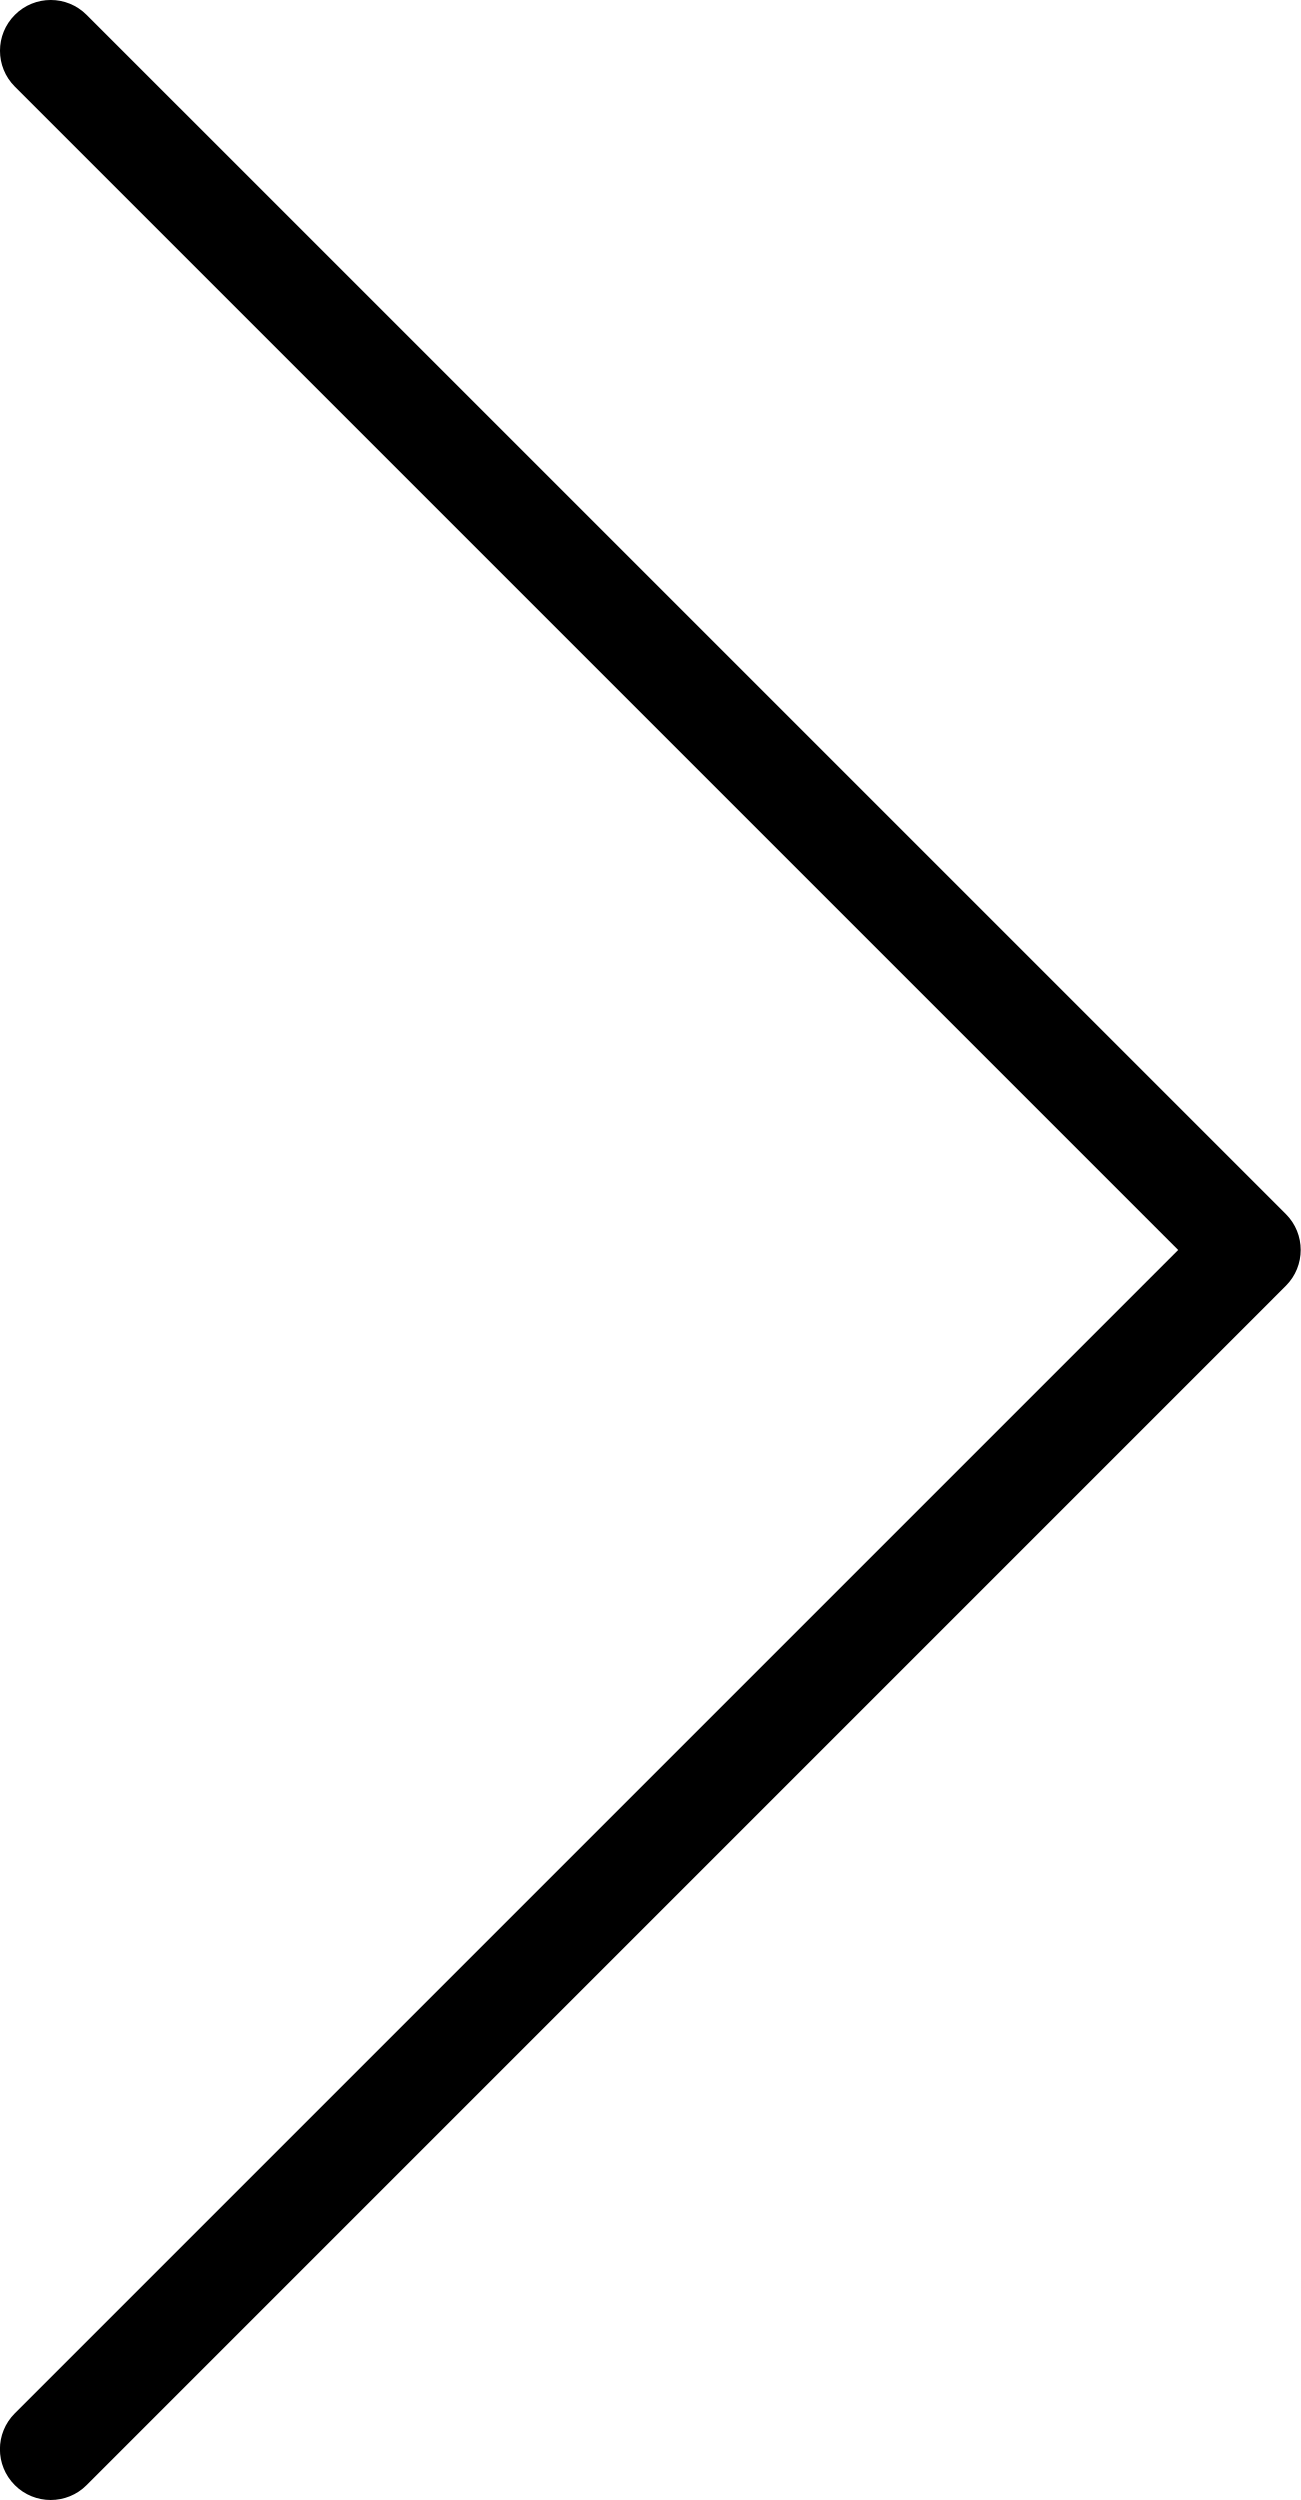
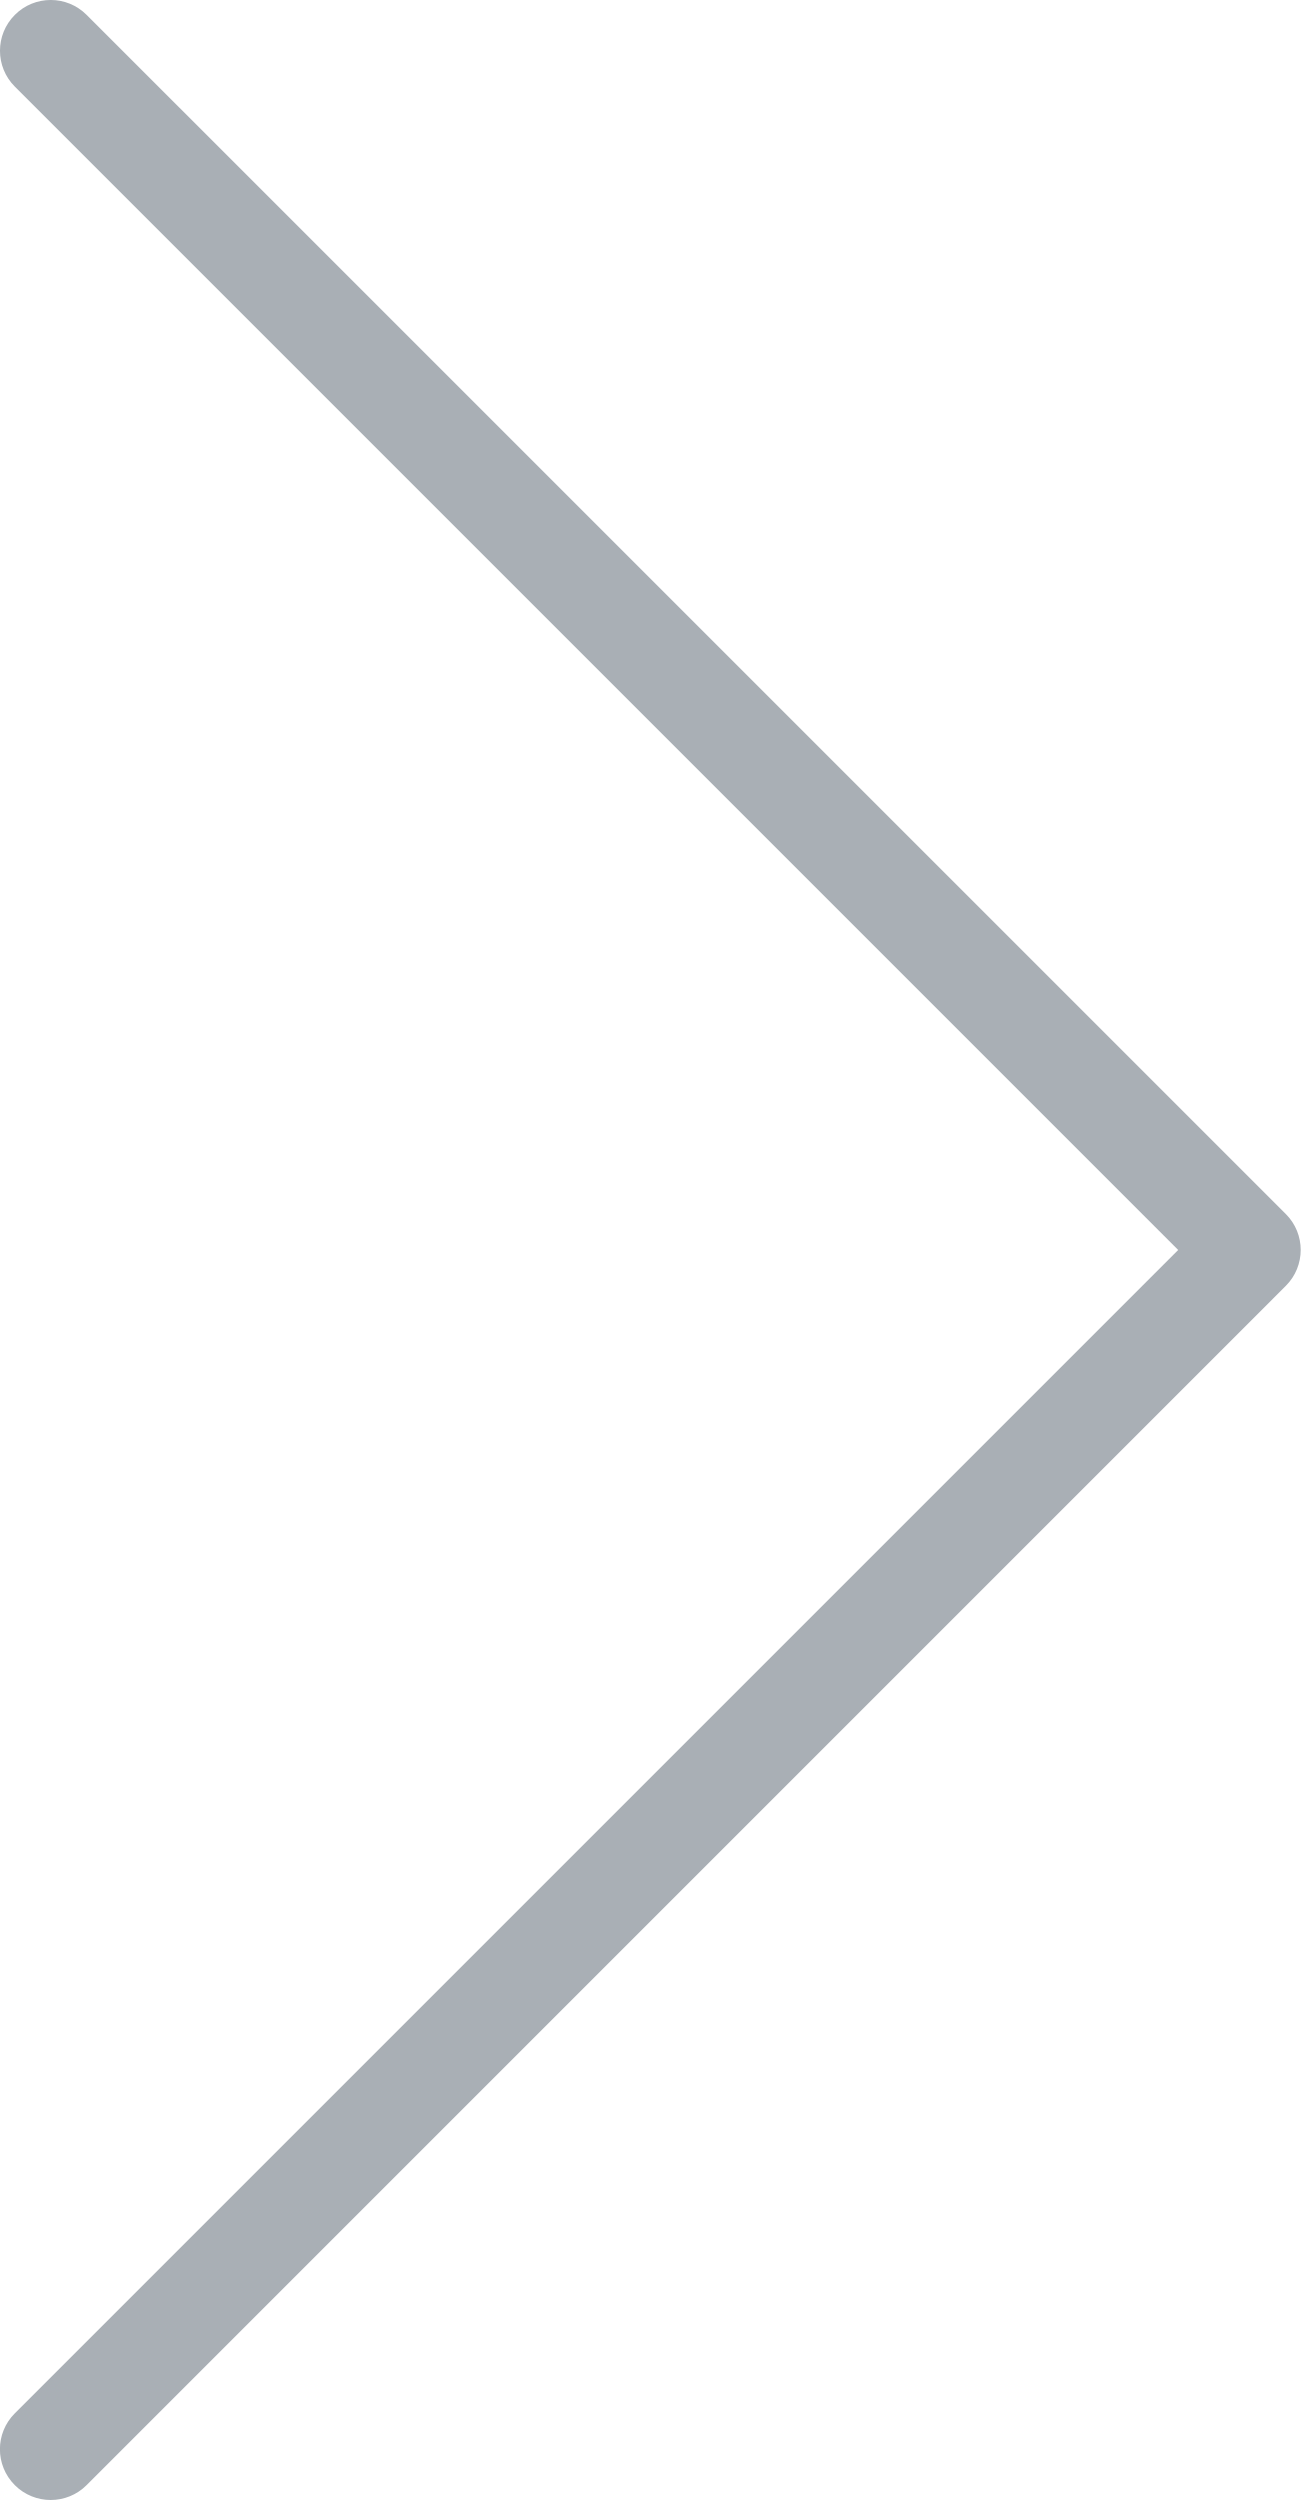
<svg xmlns="http://www.w3.org/2000/svg" version="1.1" id="Layer_1" x="0px" y="0px" width="21.706px" height="41.719px" viewBox="0 0 21.706 41.719" enable-background="new 0 0 21.706 41.719" xml:space="preserve">
-   <path d="M19.661,20.859L0.248,1.446c-0.331-0.331-0.331-0.867,0-1.198c0.33-0.331,0.867-0.331,1.197,0l20.013,20.012 c0.33,0.33,0.33,0.867,0,1.197L1.445,41.471c-0.164,0.165-0.382,0.248-0.599,0.248s-0.434-0.083-0.599-0.248 c-0.331-0.331-0.331-0.867,0-1.198L19.661,20.859z" />
+   <path fill="#a9afb5" d="M19.661,20.859L0.248,1.446c-0.331-0.331-0.331-0.867,0-1.198c0.33-0.331,0.867-0.331,1.197,0l20.013,20.012 c0.33,0.33,0.33,0.867,0,1.197L1.445,41.471c-0.164,0.165-0.382,0.248-0.599,0.248s-0.434-0.083-0.599-0.248 c-0.331-0.331-0.331-0.867,0-1.198L19.661,20.859z" />
</svg>
